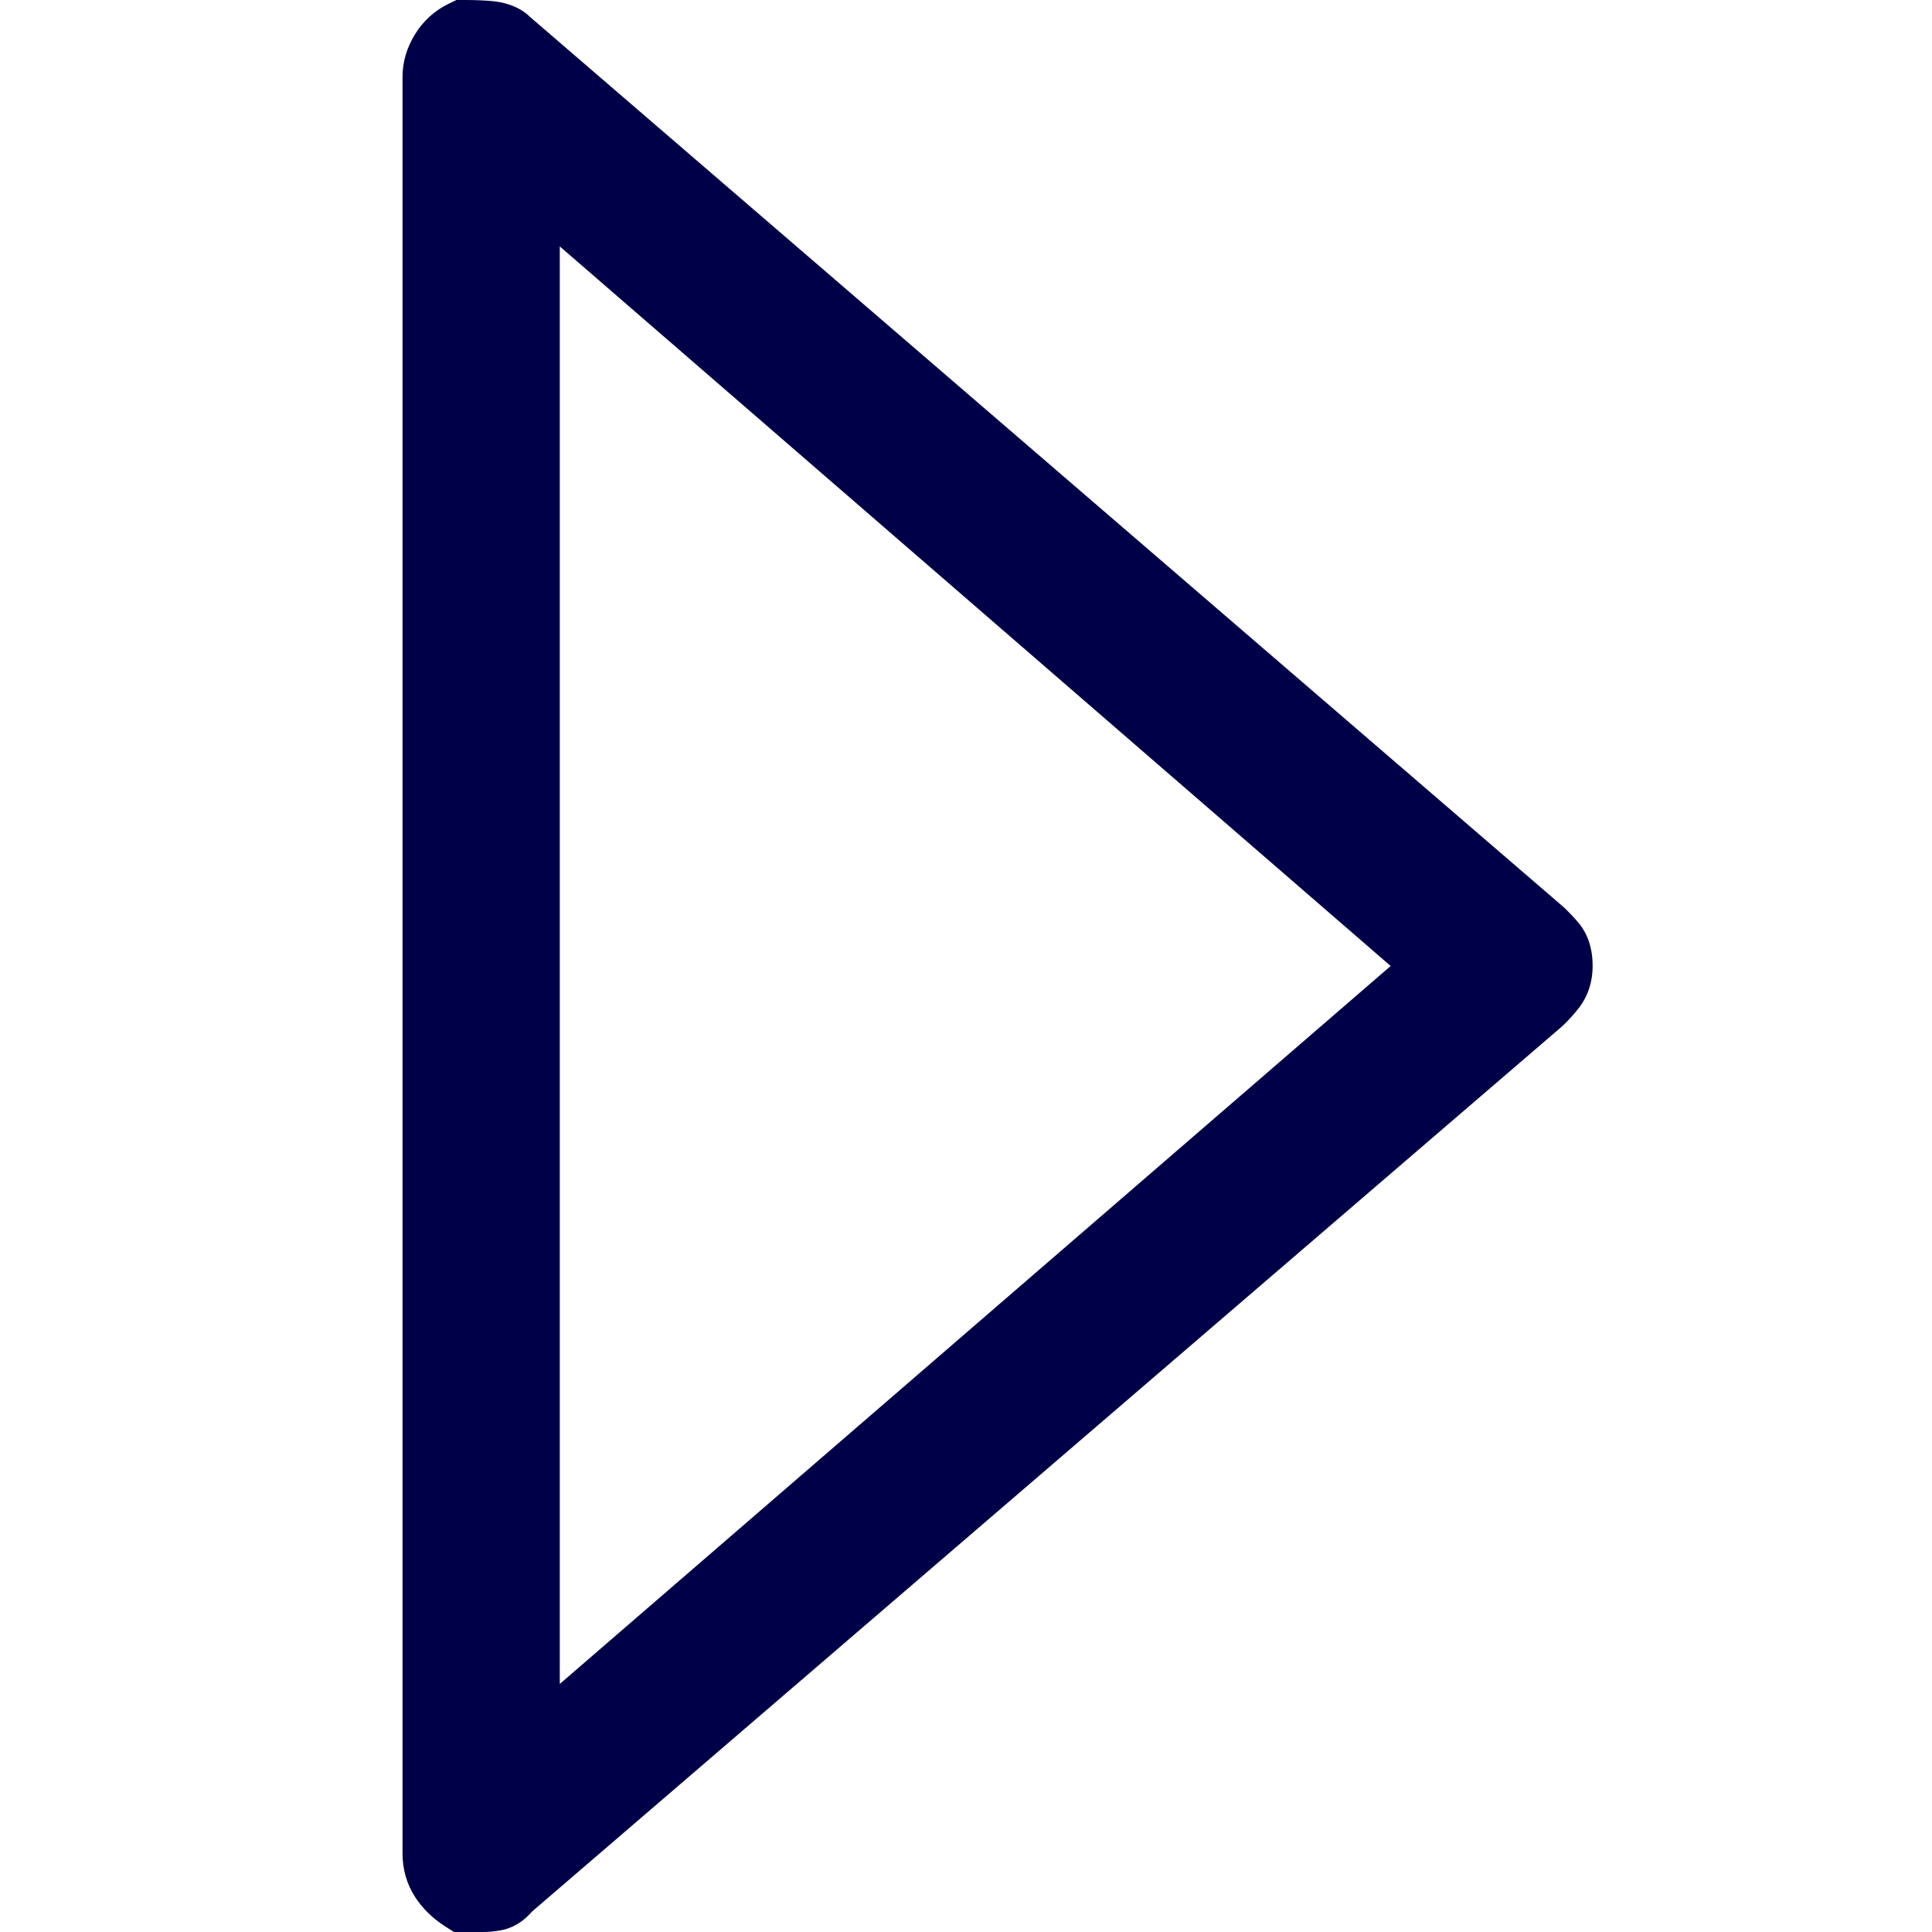
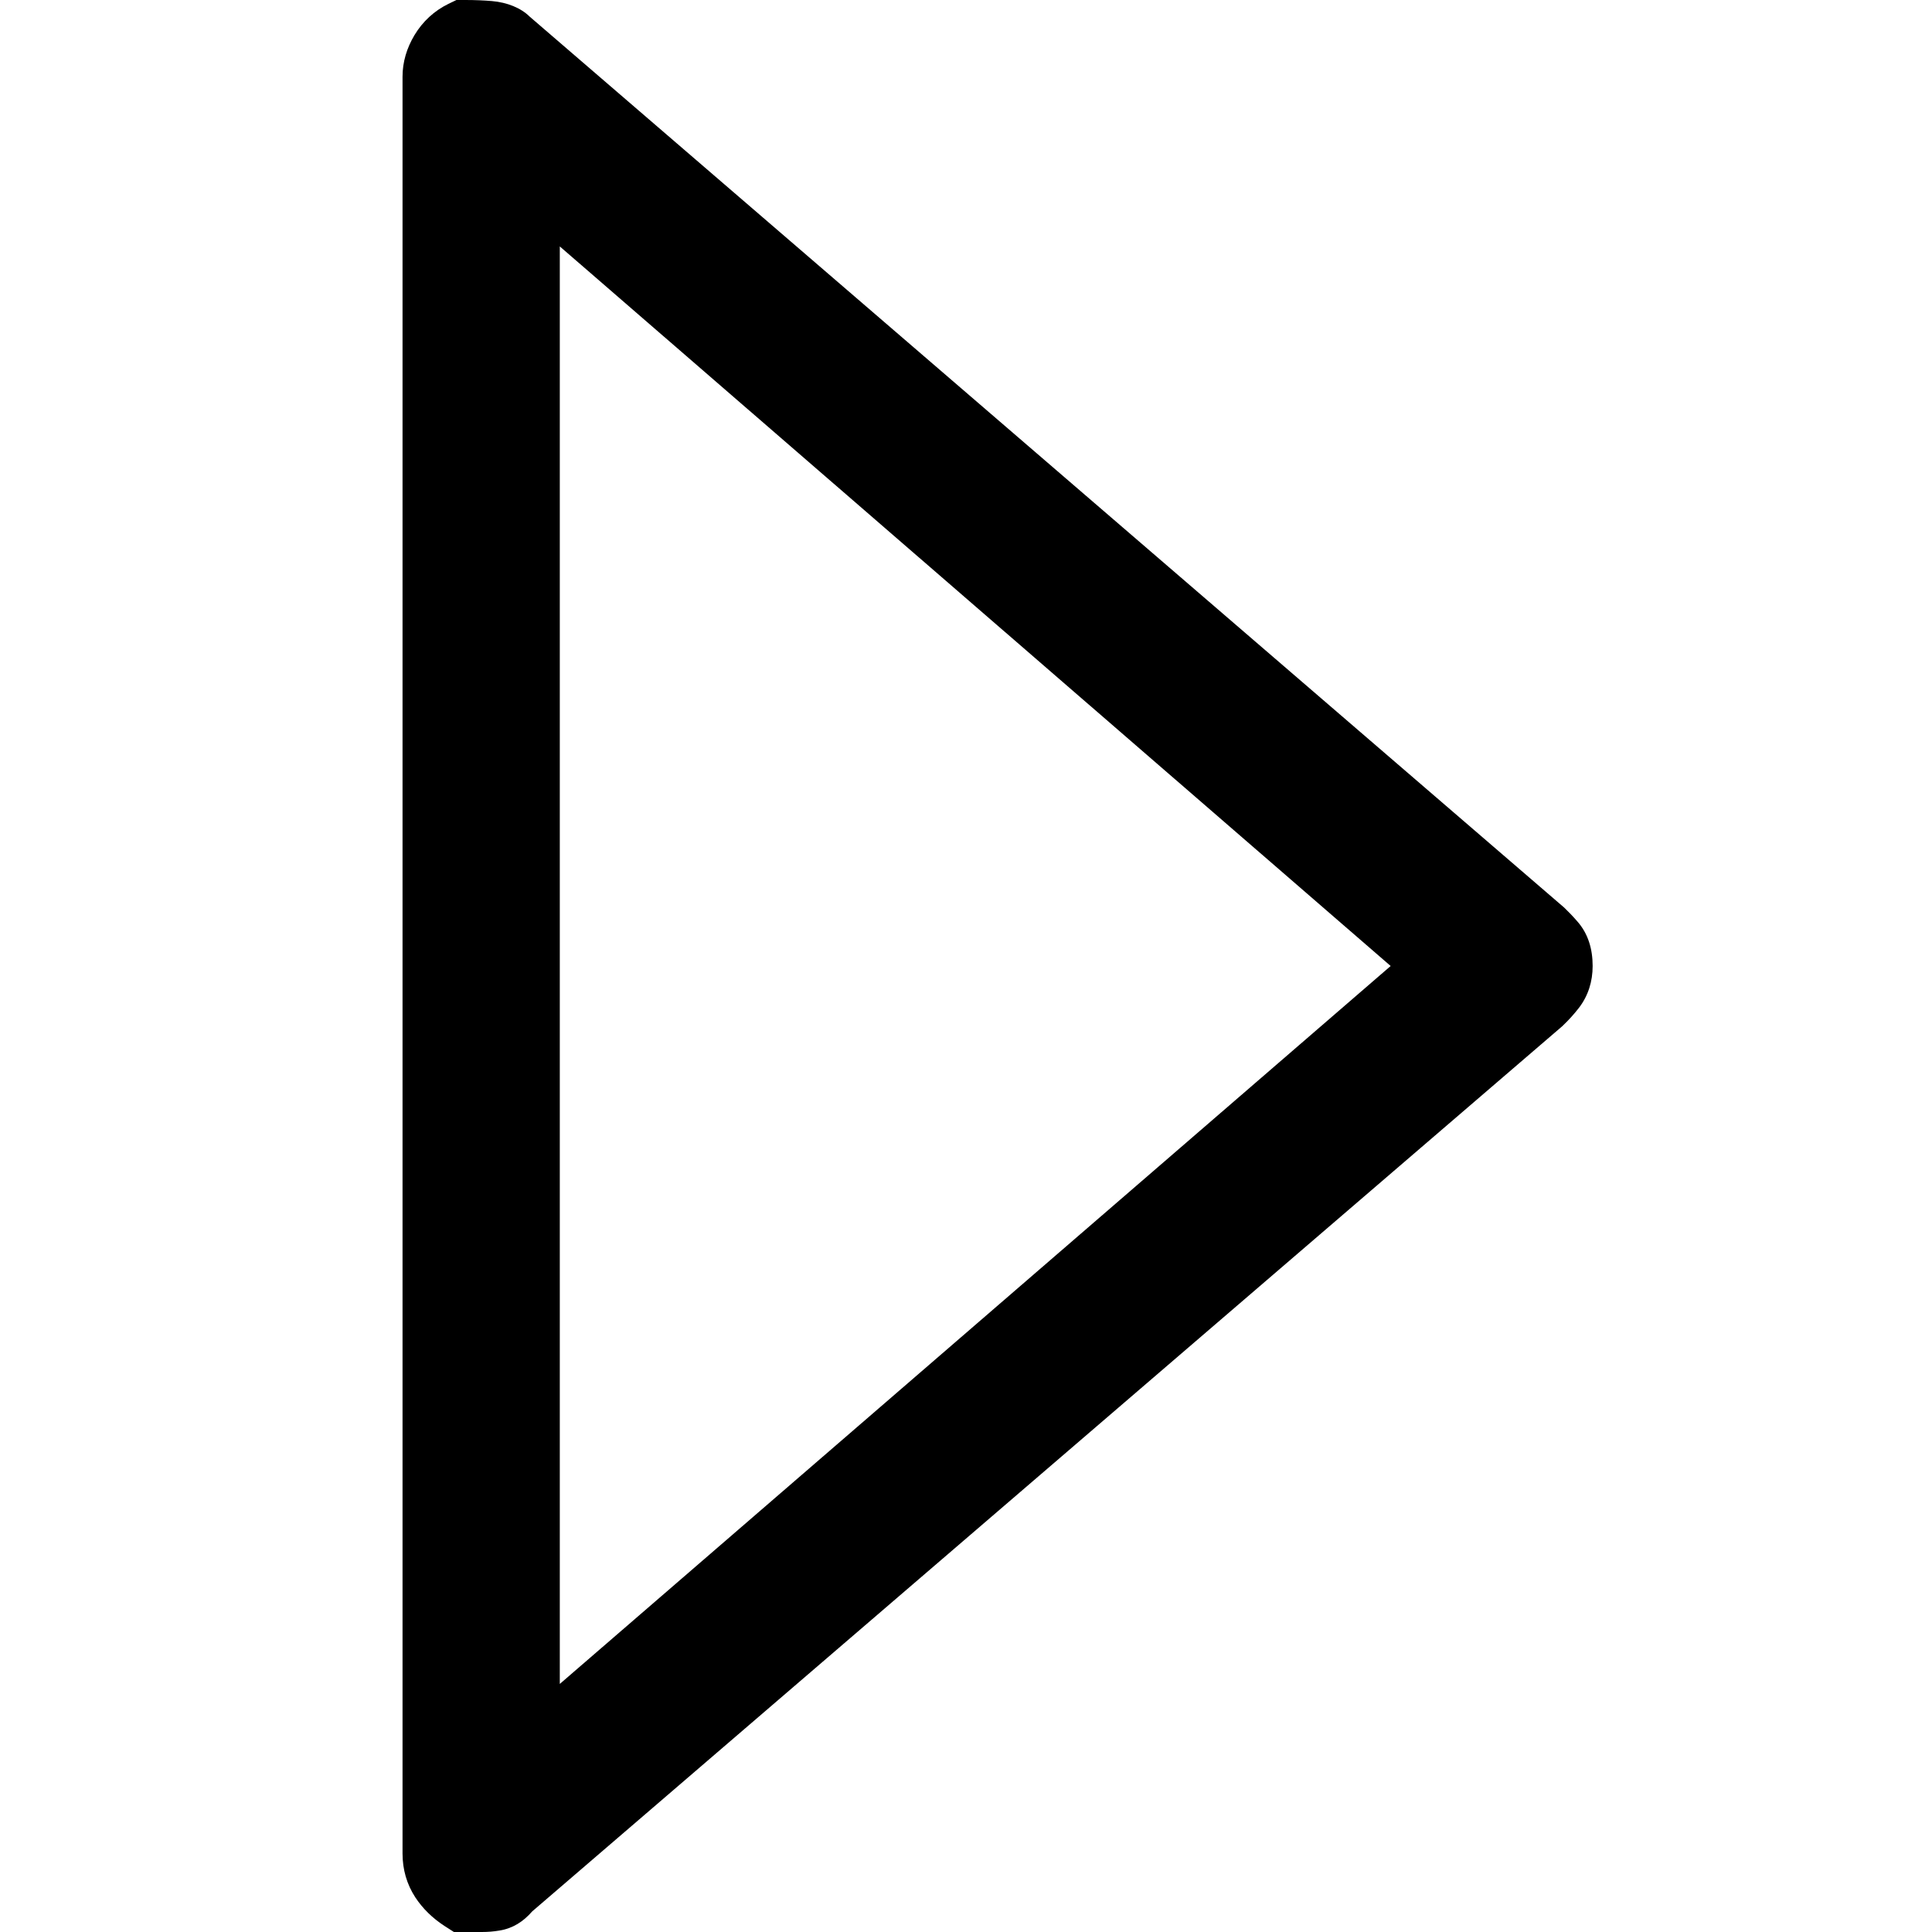
- <svg xmlns="http://www.w3.org/2000/svg" width="20" height="20" viewBox="0 0 20 20" fill="none">
-   <path fill-rule="evenodd" clip-rule="evenodd" d="M5.17 19.985C5.111 19.995 5.051 20 4.99 20H4.699L4.599 19.936C4.477 19.856 4.376 19.758 4.299 19.641C4.211 19.506 4.167 19.352 4.167 19.188V0.794C4.167 0.643 4.21 0.498 4.291 0.363C4.376 0.222 4.495 0.112 4.642 0.04L4.725 0H4.817C4.918 0 5.01 0.004 5.093 0.011C5.25 0.025 5.391 0.081 5.483 0.172L16.192 9.395C16.238 9.439 16.284 9.487 16.329 9.539C16.44 9.665 16.487 9.823 16.487 10C16.487 10.16 16.441 10.308 16.346 10.432C16.296 10.496 16.245 10.554 16.174 10.622L5.509 19.787C5.419 19.891 5.309 19.963 5.17 19.985ZM5.795 2.551V17.432L14.396 10L5.795 2.551Z" fill="#000048" />
+ <svg xmlns="http://www.w3.org/2000/svg" width="20" height="20" viewBox="0 0 20 20">
+   <path fill-rule="evenodd" clip-rule="evenodd" d="M5.17 19.985C5.111 19.995 5.051 20 4.99 20H4.699L4.599 19.936C4.477 19.856 4.376 19.758 4.299 19.641C4.211 19.506 4.167 19.352 4.167 19.188V0.794C4.167 0.643 4.21 0.498 4.291 0.363C4.376 0.222 4.495 0.112 4.642 0.04L4.725 0H4.817C4.918 0 5.01 0.004 5.093 0.011C5.25 0.025 5.391 0.081 5.483 0.172L16.192 9.395C16.238 9.439 16.284 9.487 16.329 9.539C16.44 9.665 16.487 9.823 16.487 10C16.487 10.16 16.441 10.308 16.346 10.432C16.296 10.496 16.245 10.554 16.174 10.622L5.509 19.787C5.419 19.891 5.309 19.963 5.17 19.985ZM5.795 2.551V17.432L14.396 10L5.795 2.551Z" fill="current" />
</svg>
